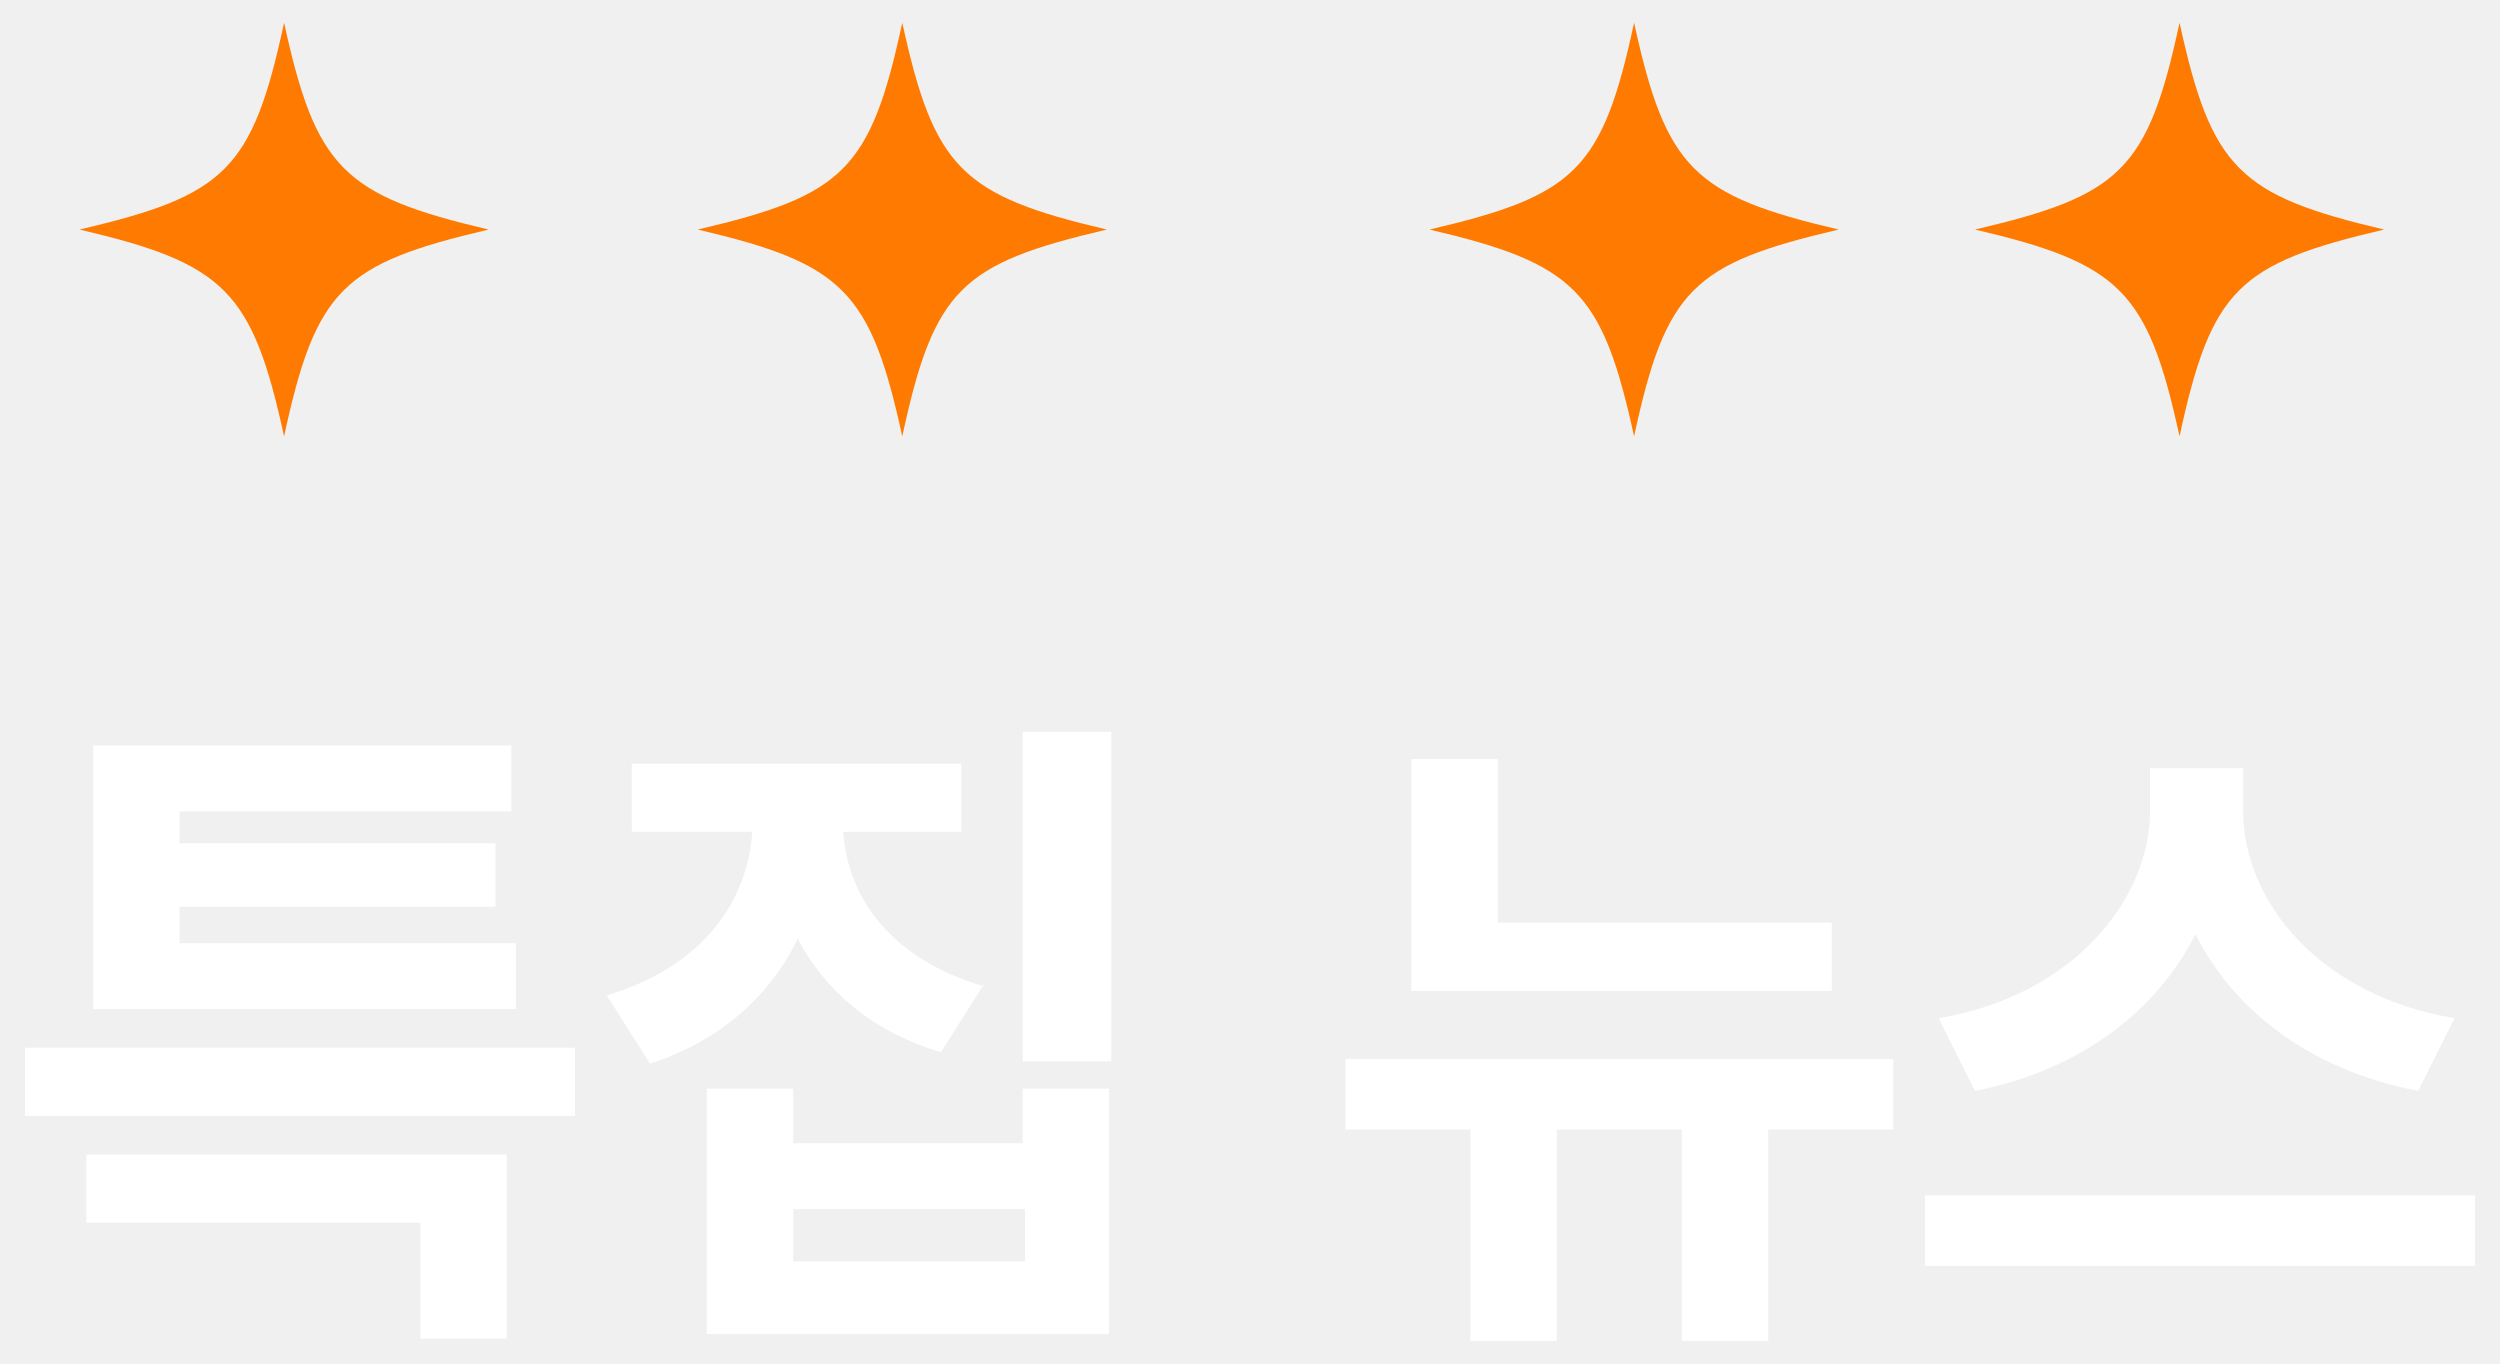
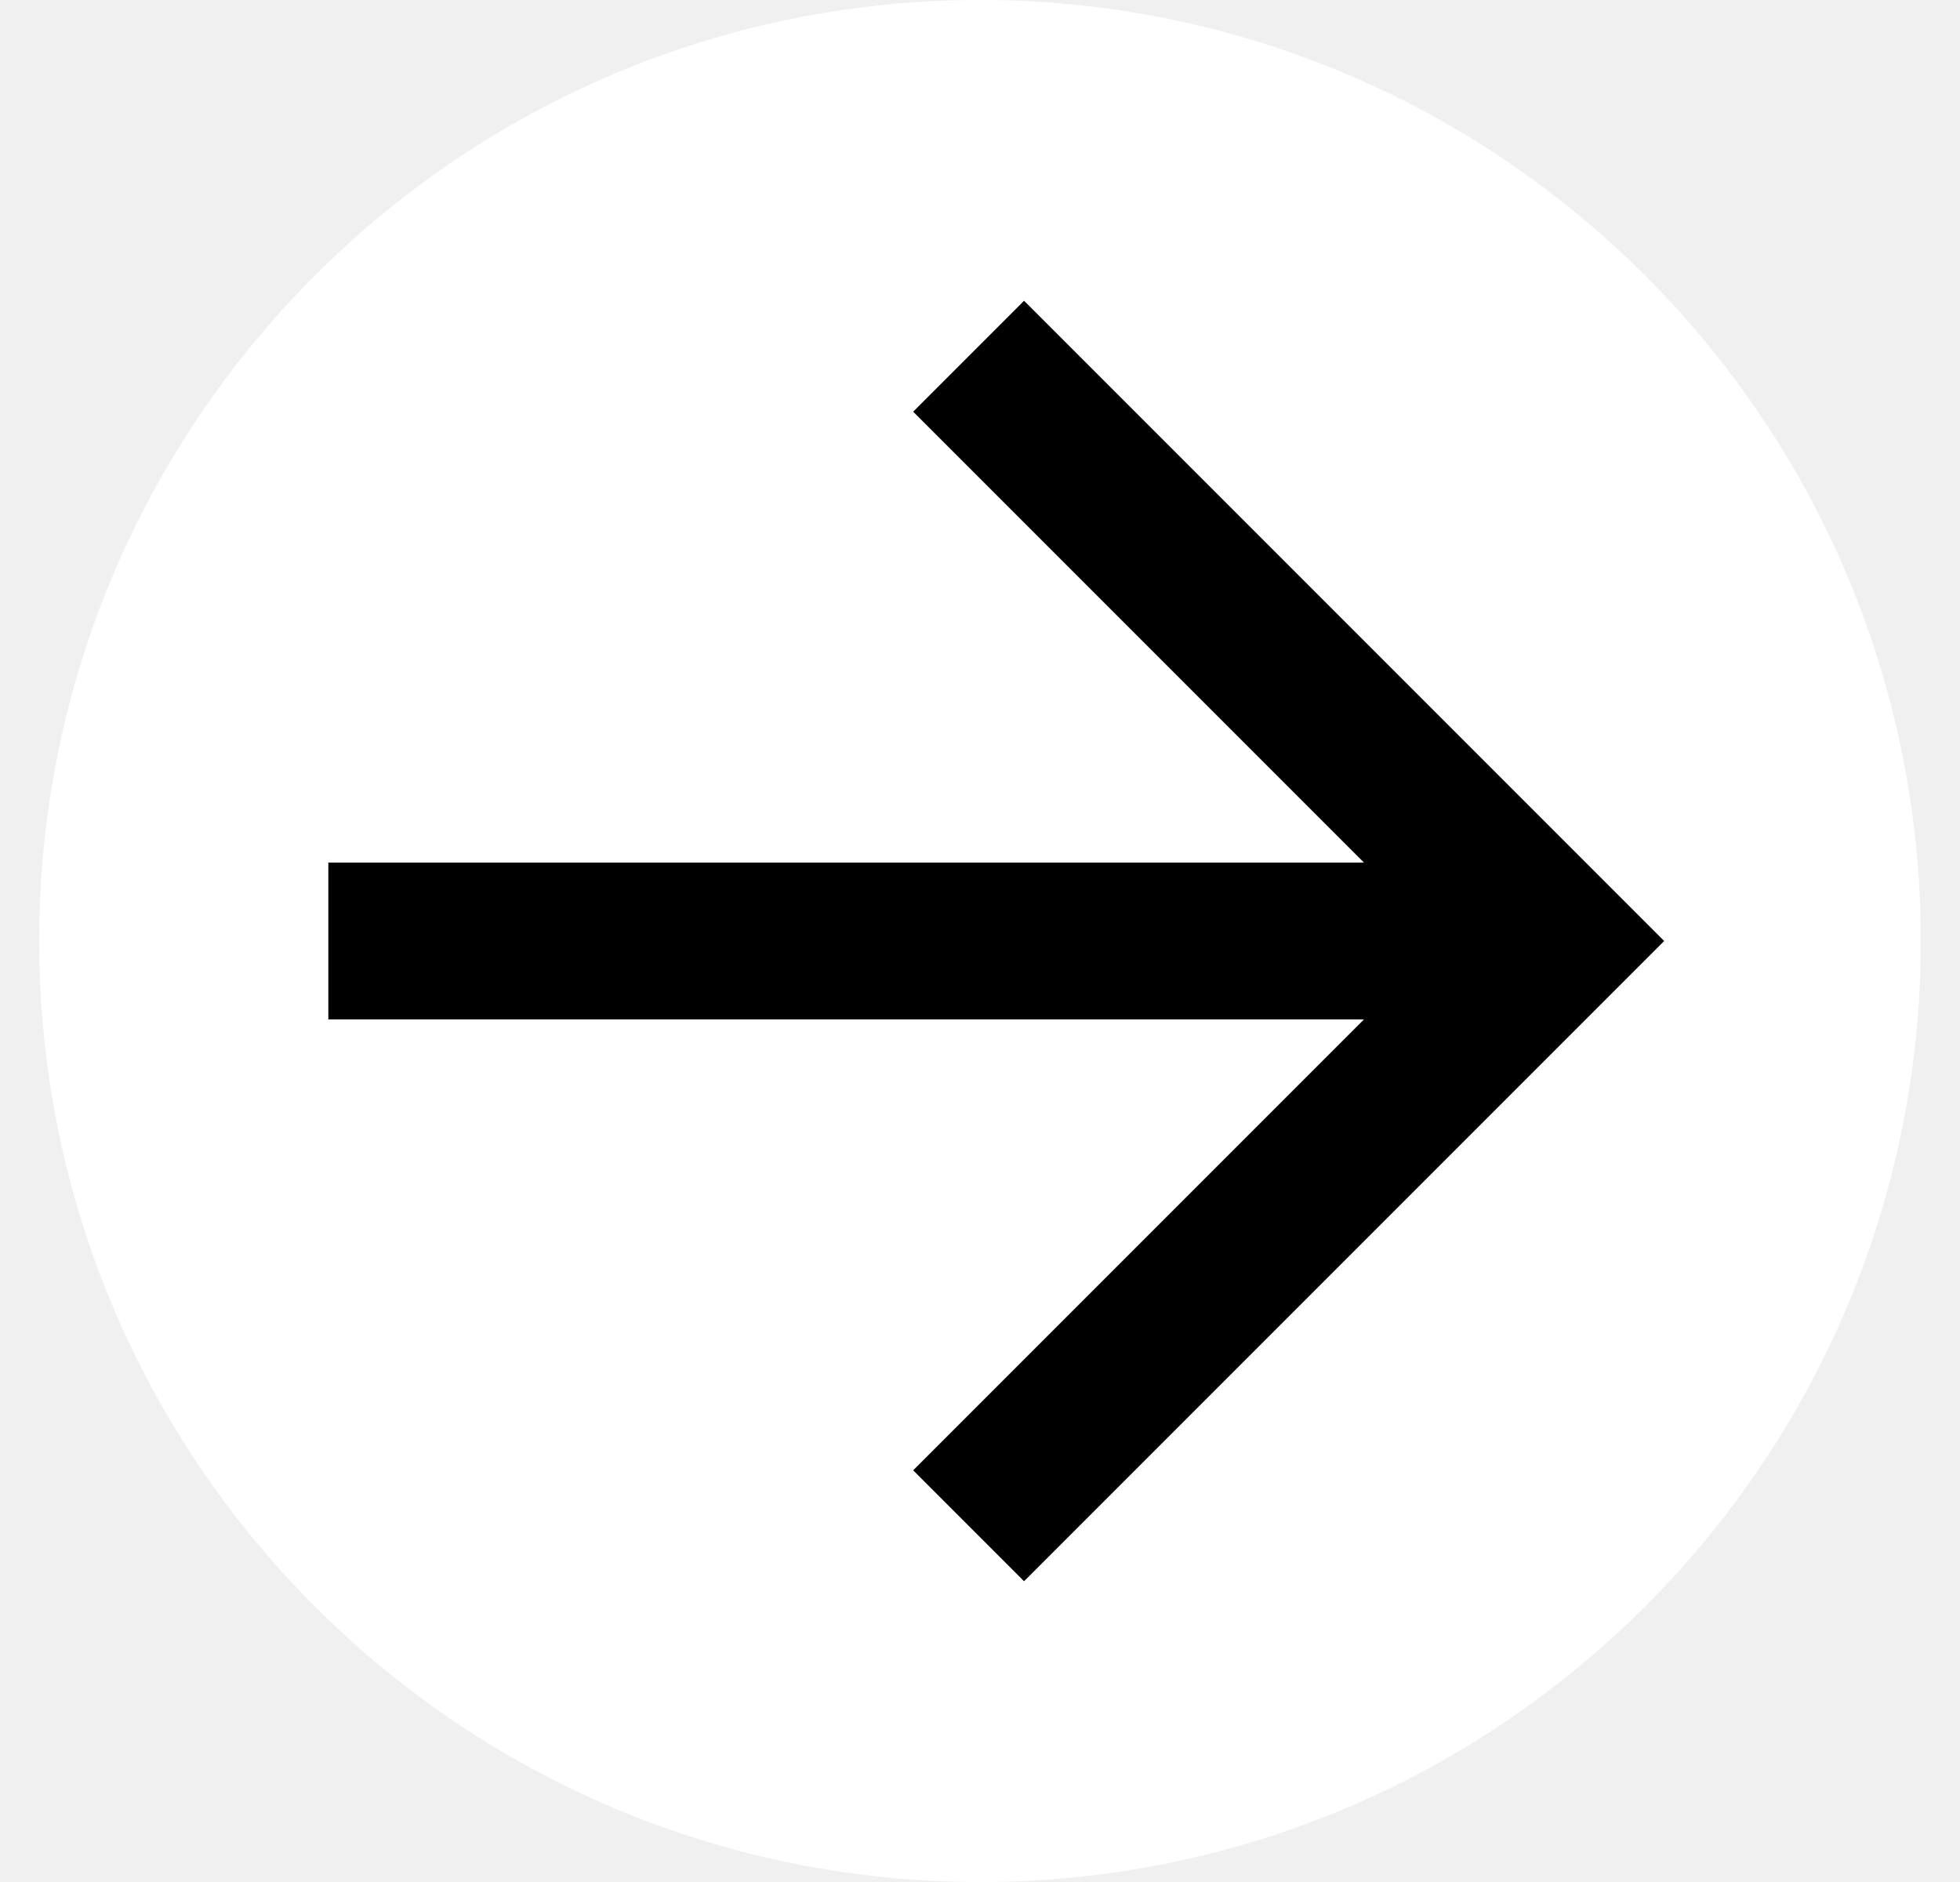
- <svg xmlns="http://www.w3.org/2000/svg" id="_레이어_1" data-name="레이어 1" version="1.1" viewBox="0 0 110 60">
-   <defs>
-     <style>
-       .cls-1 {
-         fill: #ff7a00;
-       }
- 
-       .cls-1, .cls-2 {
-         stroke-width: 0px;
-       }
- 
-       .cls-2 {
-         fill: #fff;
-       }
-     </style>
-   </defs>
-   <path class="cls-1" d="M21.5,10.1c-6.4,1.5-7.6,2.6-9,9.1-1.4-6.4-2.6-7.6-9-9.1,6.4-1.5,7.6-2.6,9-9.1,1.4,6.4,2.6,7.6,9,9.1" />
-   <path class="cls-1" d="M48.7,10.1c-6.4,1.5-7.6,2.6-9,9.1-1.4-6.4-2.6-7.6-9-9.1,6.4-1.5,7.6-2.6,9-9.1,1.4,6.4,2.6,7.6,9,9.1" />
-   <path class="cls-1" d="M80.9,10.1c-6.4,1.5-7.6,2.6-9,9.1-1.4-6.4-2.6-7.6-9-9.1,6.4-1.5,7.6-2.6,9-9.1,1.4,6.4,2.6,7.6,9,9.1" />
-   <path class="cls-1" d="M104.9,10.1c-6.4,1.5-7.6,2.6-9,9.1-1.4-6.4-2.6-7.6-9-9.1,6.4-1.5,7.6-2.6,9-9.1,1.4,6.4,2.6,7.6,9,9.1" />
-   <path class="cls-2" d="M84.7,55.7h24.2v-3.1h-24.2v3.1ZM108,44.8c-6-1-9.3-5.2-9.3-9.1v-1.9h-4.1v1.9c0,3.8-3.3,8.1-9.3,9.1l1.6,3.2c4.6-.9,8-3.5,9.7-6.9,1.7,3.4,5.1,6,9.8,6.9l1.6-3.2ZM83.3,46.6h-24.1v3.1h5.5v9.3h3.8v-9.3h5.5v9.3h3.8v-9.3h5.5v-3.1ZM80.6,40.6h-14.7v-7.2h-3.8v10.2h18.5v-3ZM45,46.7h3.9v-14.5h-3.9v14.5ZM45.1,50.3h-10.2v-2.4h-3.8v10.8h17.7v-10.8h-3.8v2.4ZM45.1,55.5h-10.2v-2.3h10.2v2.3ZM43.3,43.4c-4.1-1.2-6-3.9-6.2-6.8h5.2v-3h-14.5v3h5.3c-.2,3-2.1,5.9-6.4,7.2l1.9,3c3.1-1,5.3-3,6.5-5.5,1.2,2.3,3.3,4.1,6.3,5l1.9-3ZM1.1,49.1h24.2v-3H1.1v3ZM3.8,53.8h14.7v5.1h3.8v-8.1H3.8v3ZM22.7,41.5H7.9v-1.6h13.9v-2.8H7.9v-1.4h14.6v-2.9H4.1v11.6h18.6v-2.9Z" />
+ <svg xmlns="http://www.w3.org/2000/svg" width="25" height="24" viewBox="0 0 25 24" fill="none">
+   <rect x="24.5" width="24" height="24" rx="12" transform="rotate(90 24.5 0)" fill="white" />
+   <path d="M13.062 5.25L19.812 12L13.062 18.75M18.875 12L5.188 12" stroke="black" stroke-width="2" stroke-miterlimit="10" stroke-linecap="square" />
</svg>
